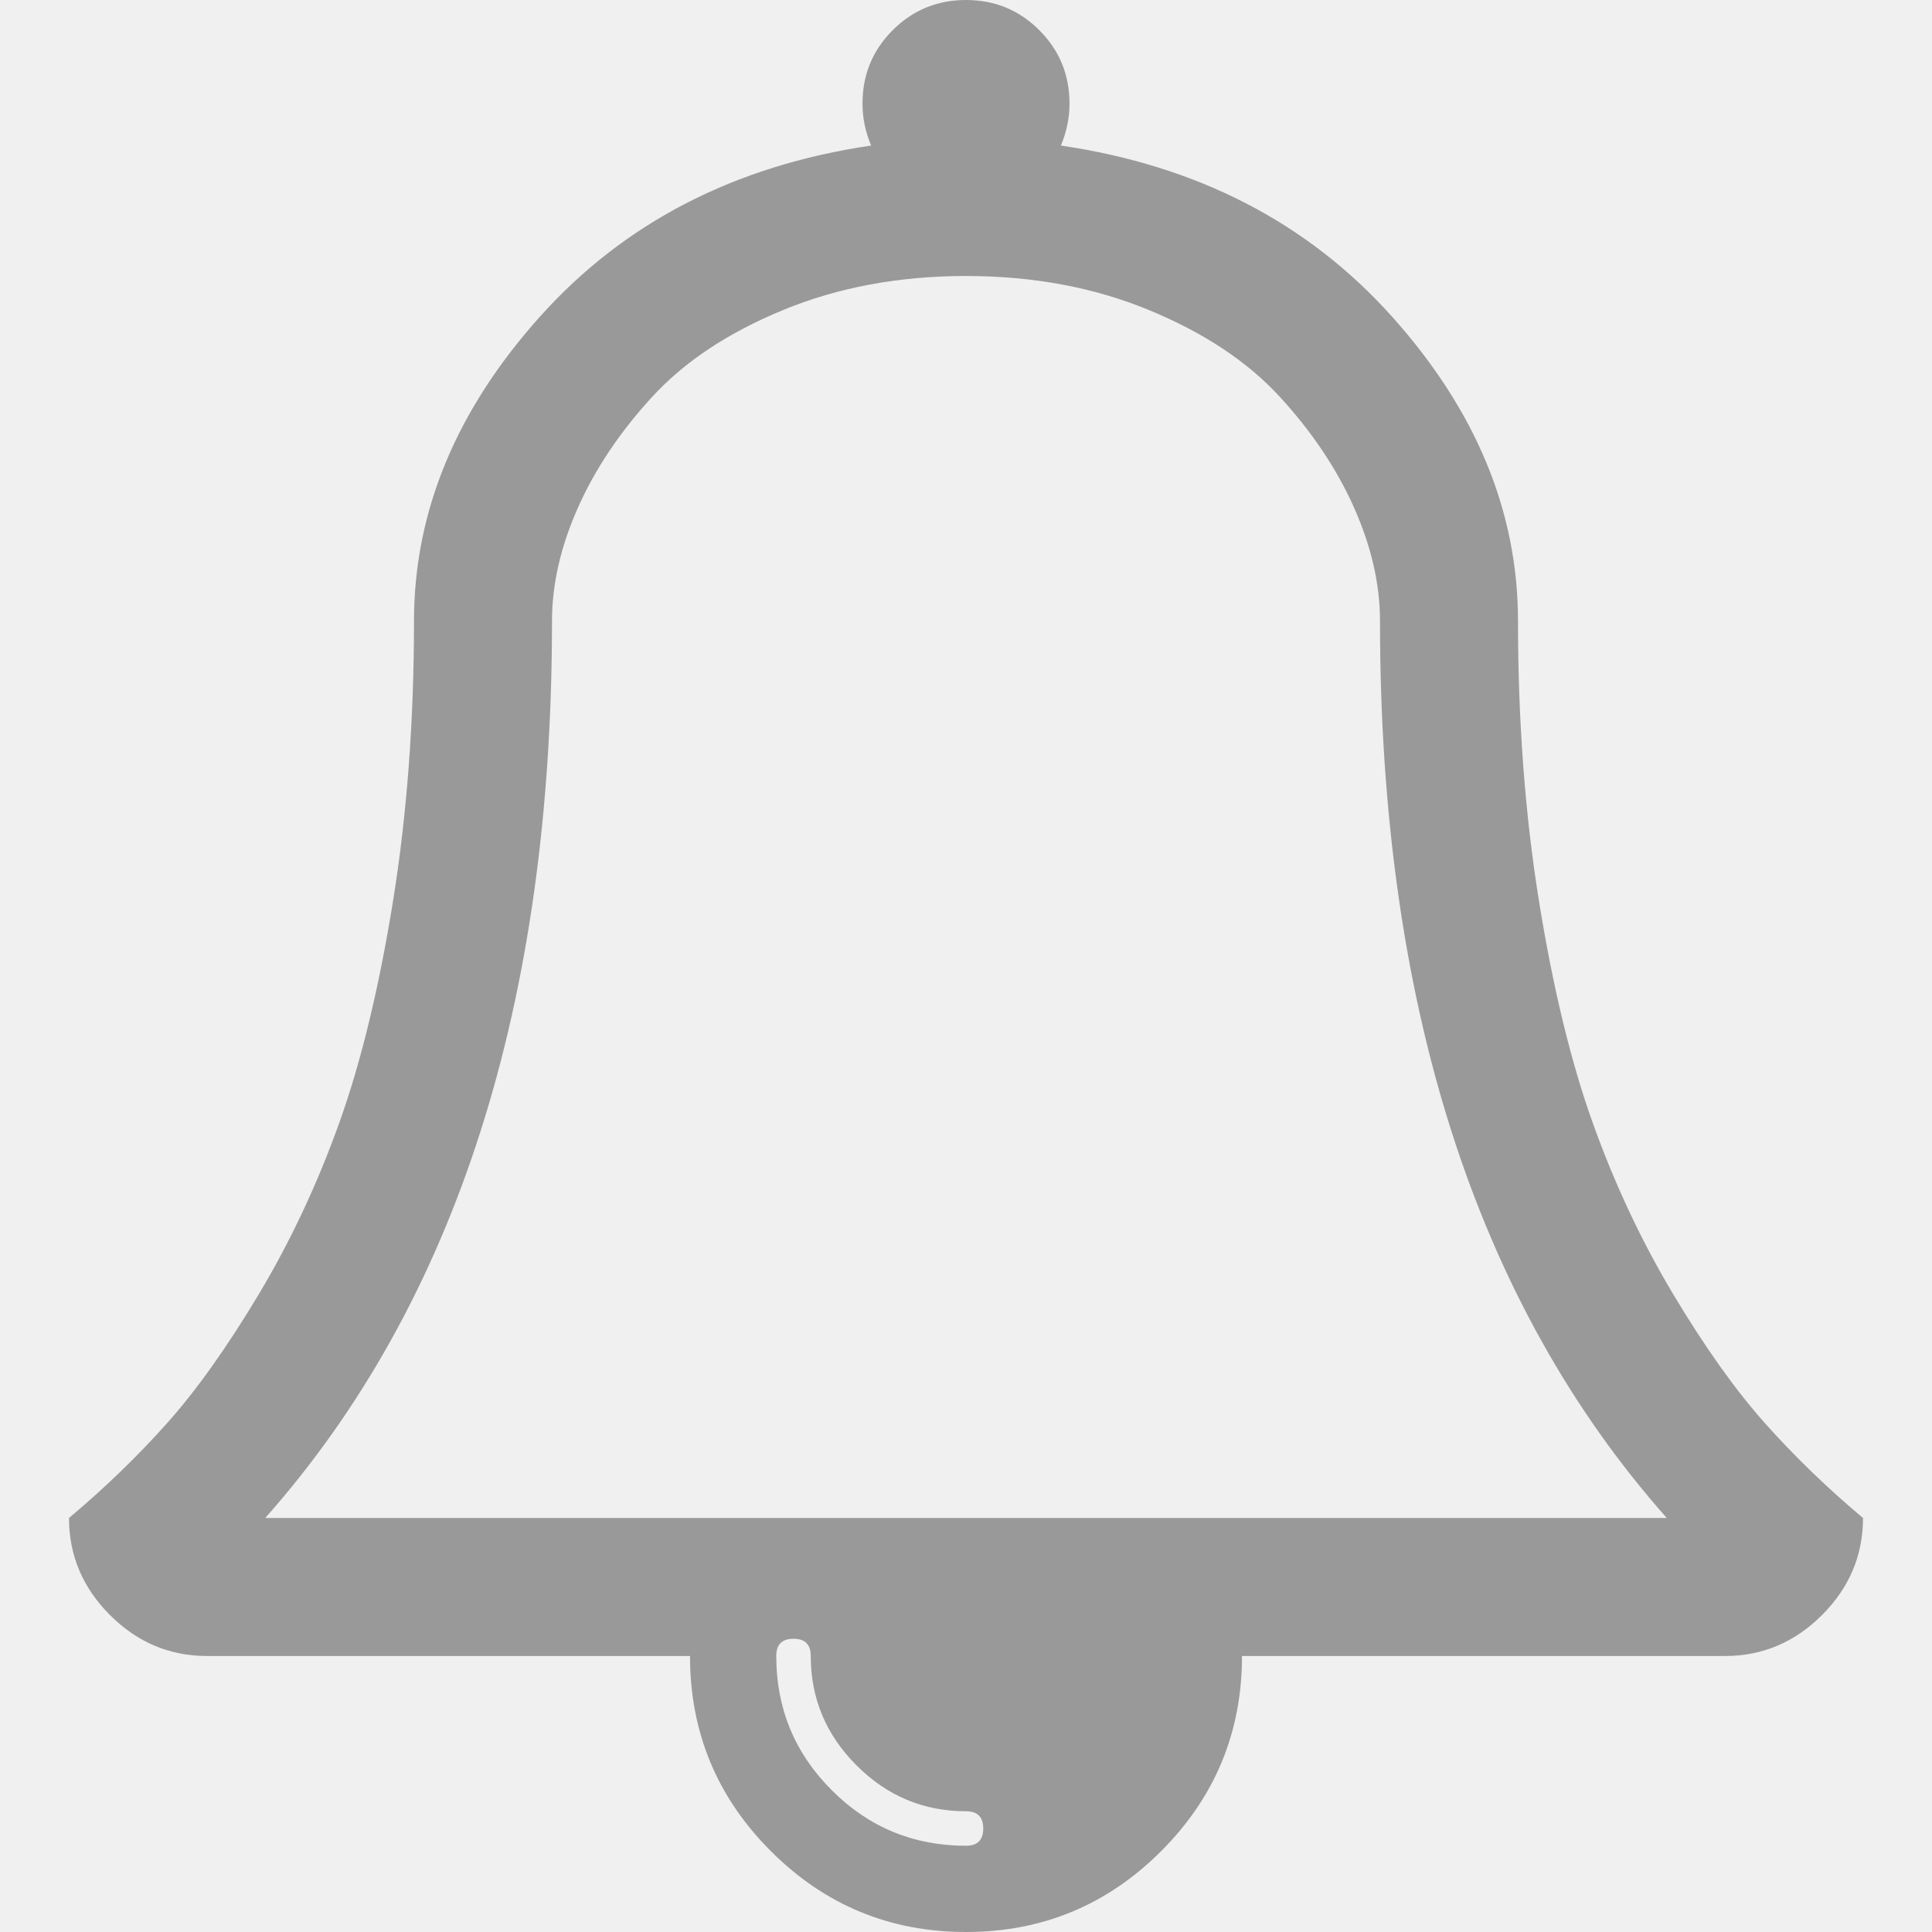
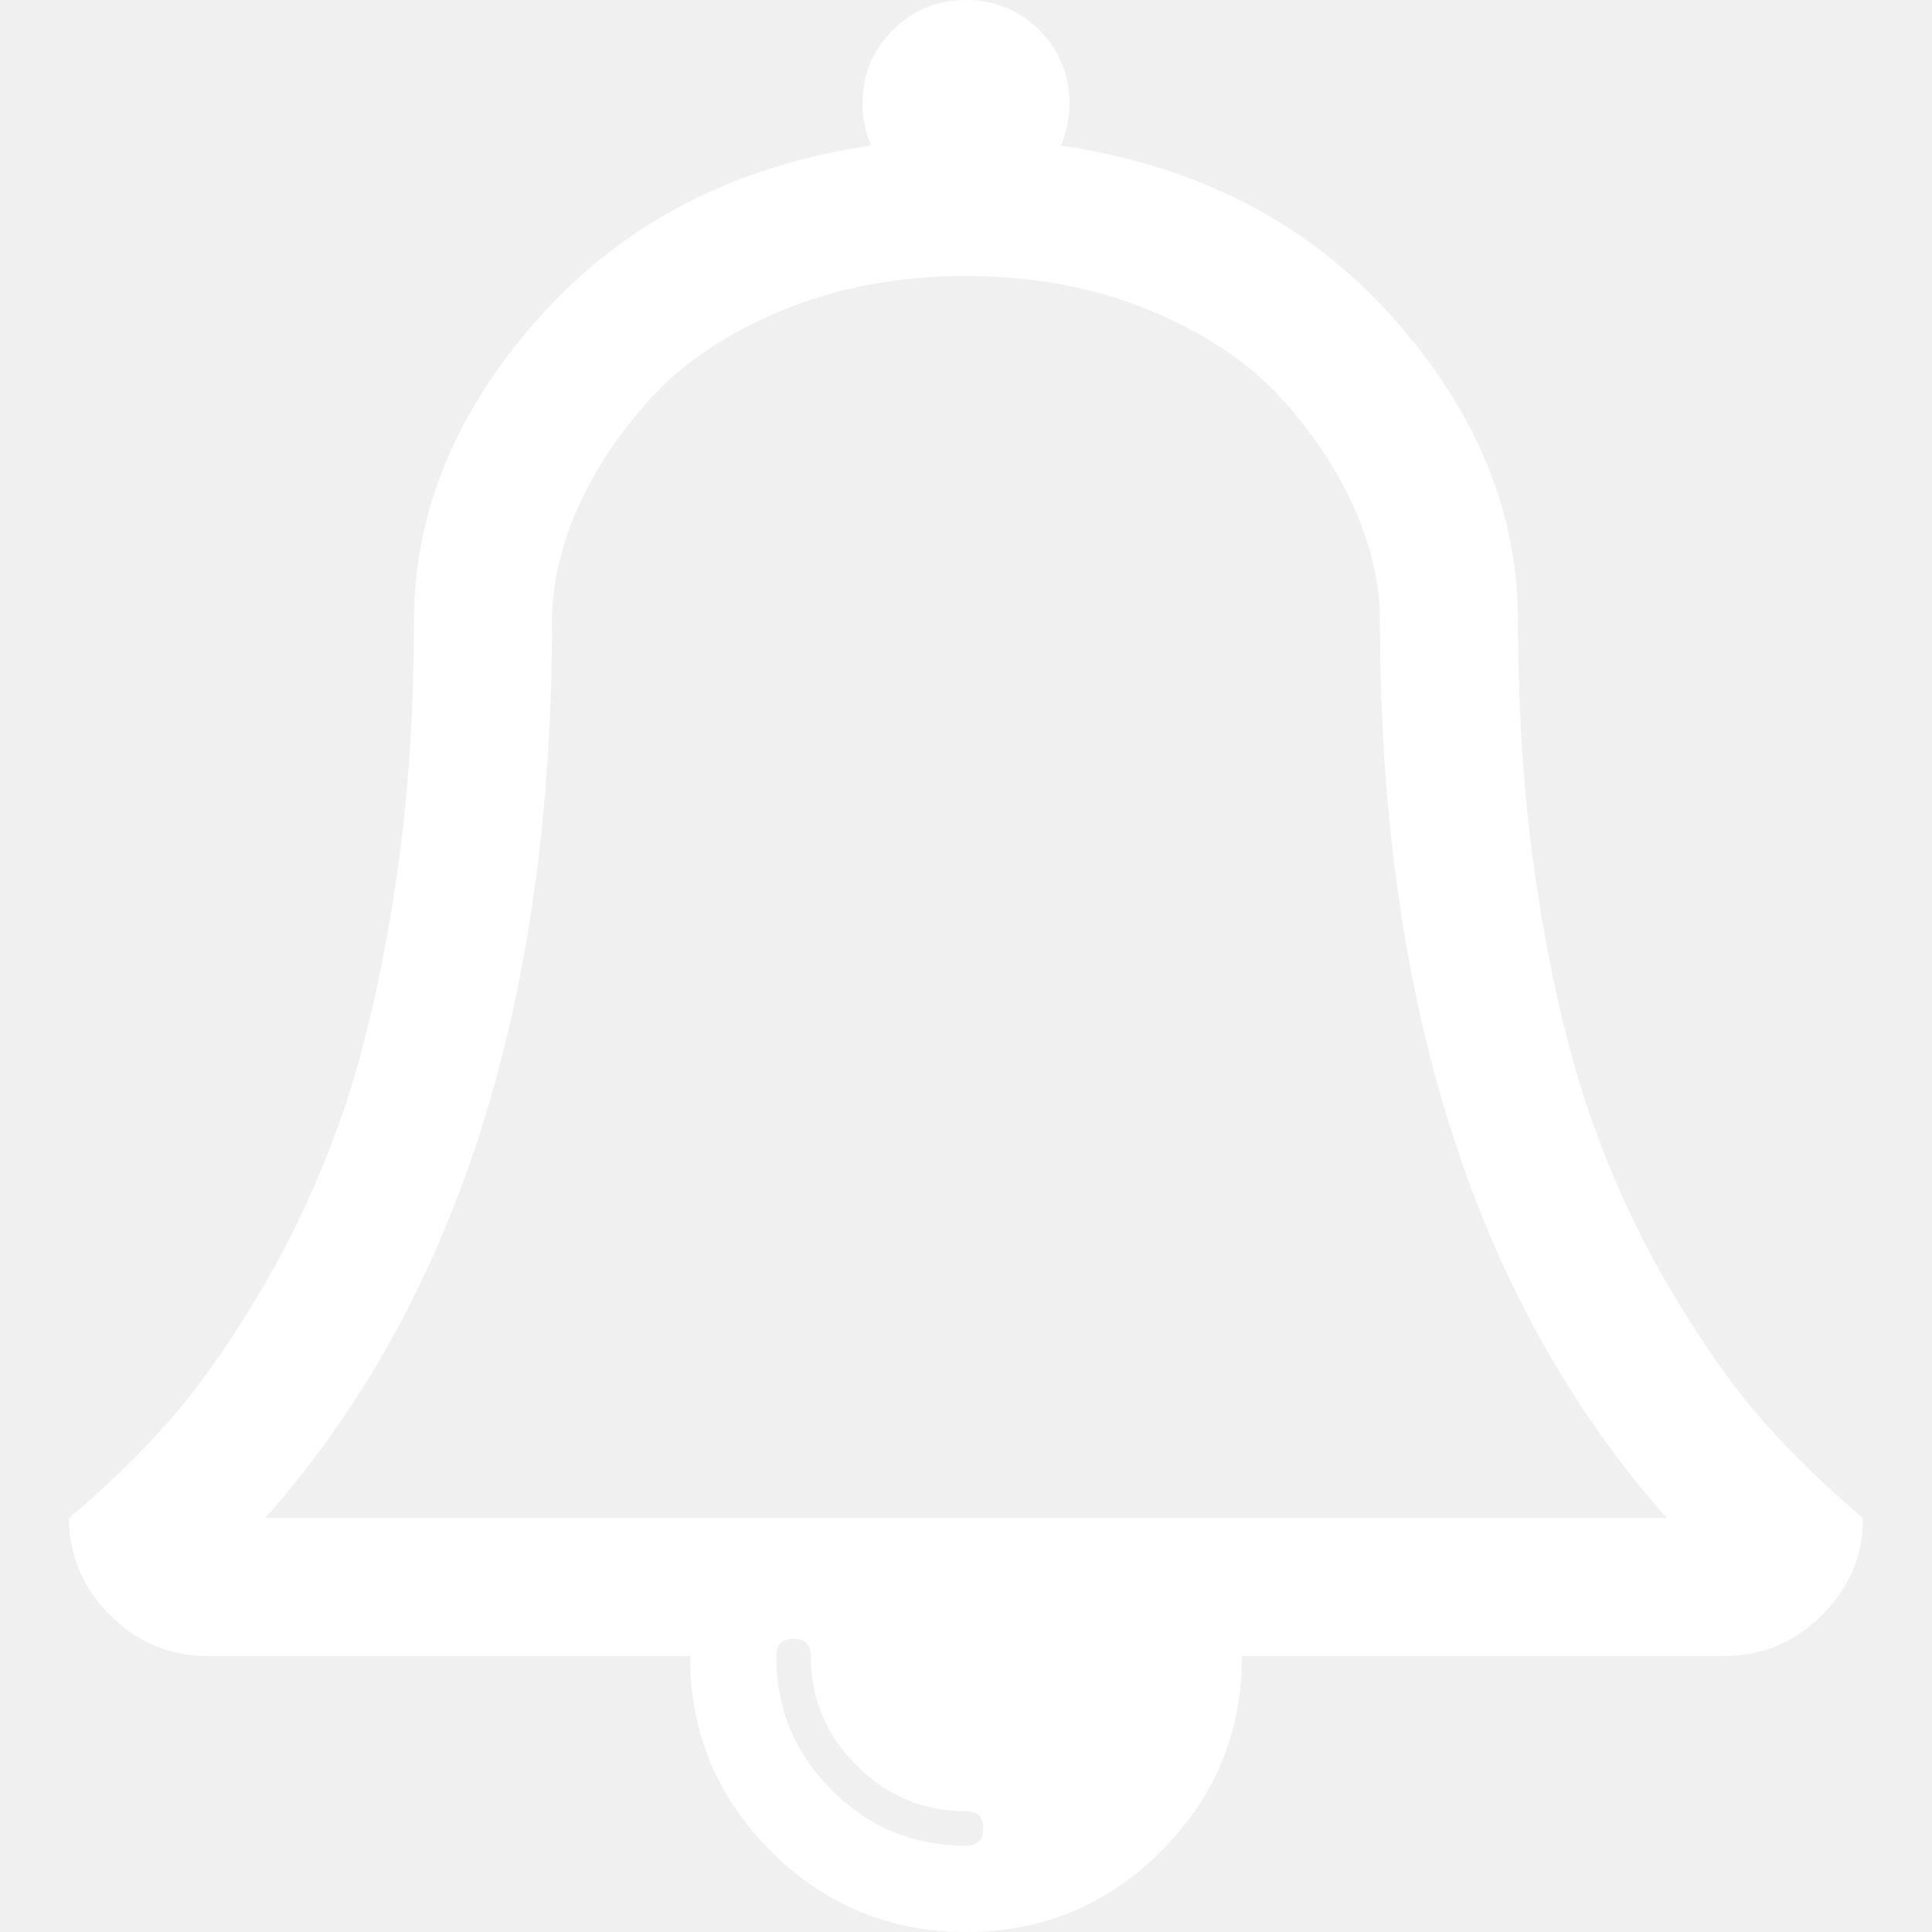
<svg xmlns="http://www.w3.org/2000/svg" width="1792" height="1792" viewBox="0 0 1792 1792">
-   <path d="M912 1696q0-16-16-16-59 0-101.5-42.5t-42.5-101.5q0-16-16-16t-16 16q0 73 51.5 124.5t124.5 51.5q16 0 16-16zm-666-288h1300q-266-300-266-832 0-51-24-105t-69-103-121.5-80.5-169.5-31.5-169.5 31.5-121.5 80.5-69 103-24 105q0 532-266 832zm1482 0q0 52-38 90t-90 38h-448q0 106-75 181t-181 75-181-75-75-181h-448q-52 0-90-38t-38-90q50-42 91-88t85-119.5 74.5-158.5 50-206 19.5-260q0-152 117-282.5t307-158.5q-8-19-8-39 0-40 28-68t68-28 68 28 28 68q0 20-8 39 190 28 307 158.5t117 282.5q0 139 19.5 260t50 206 74.5 158.5 85 119.5 91 88z" fill="#999" />
+   <path d="M912 1696q0-16-16-16-59 0-101.5-42.5t-42.5-101.5q0-16-16-16t-16 16q0 73 51.5 124.5t124.5 51.5q16 0 16-16zm-666-288h1300q-266-300-266-832 0-51-24-105t-69-103-121.5-80.5-169.5-31.5-169.5 31.5-121.5 80.5-69 103-24 105q0 532-266 832zm1482 0q0 52-38 90t-90 38h-448q0 106-75 181t-181 75-181-75-75-181h-448q-52 0-90-38t-38-90q50-42 91-88t85-119.5 74.5-158.5 50-206 19.5-260q0-152 117-282.5t307-158.5q-8-19-8-39 0-40 28-68t68-28 68 28 28 68q0 20-8 39 190 28 307 158.5t117 282.5q0 139 19.5 260t50 206 74.5 158.5 85 119.5 91 88z" fill="#FFF" />
</svg>
